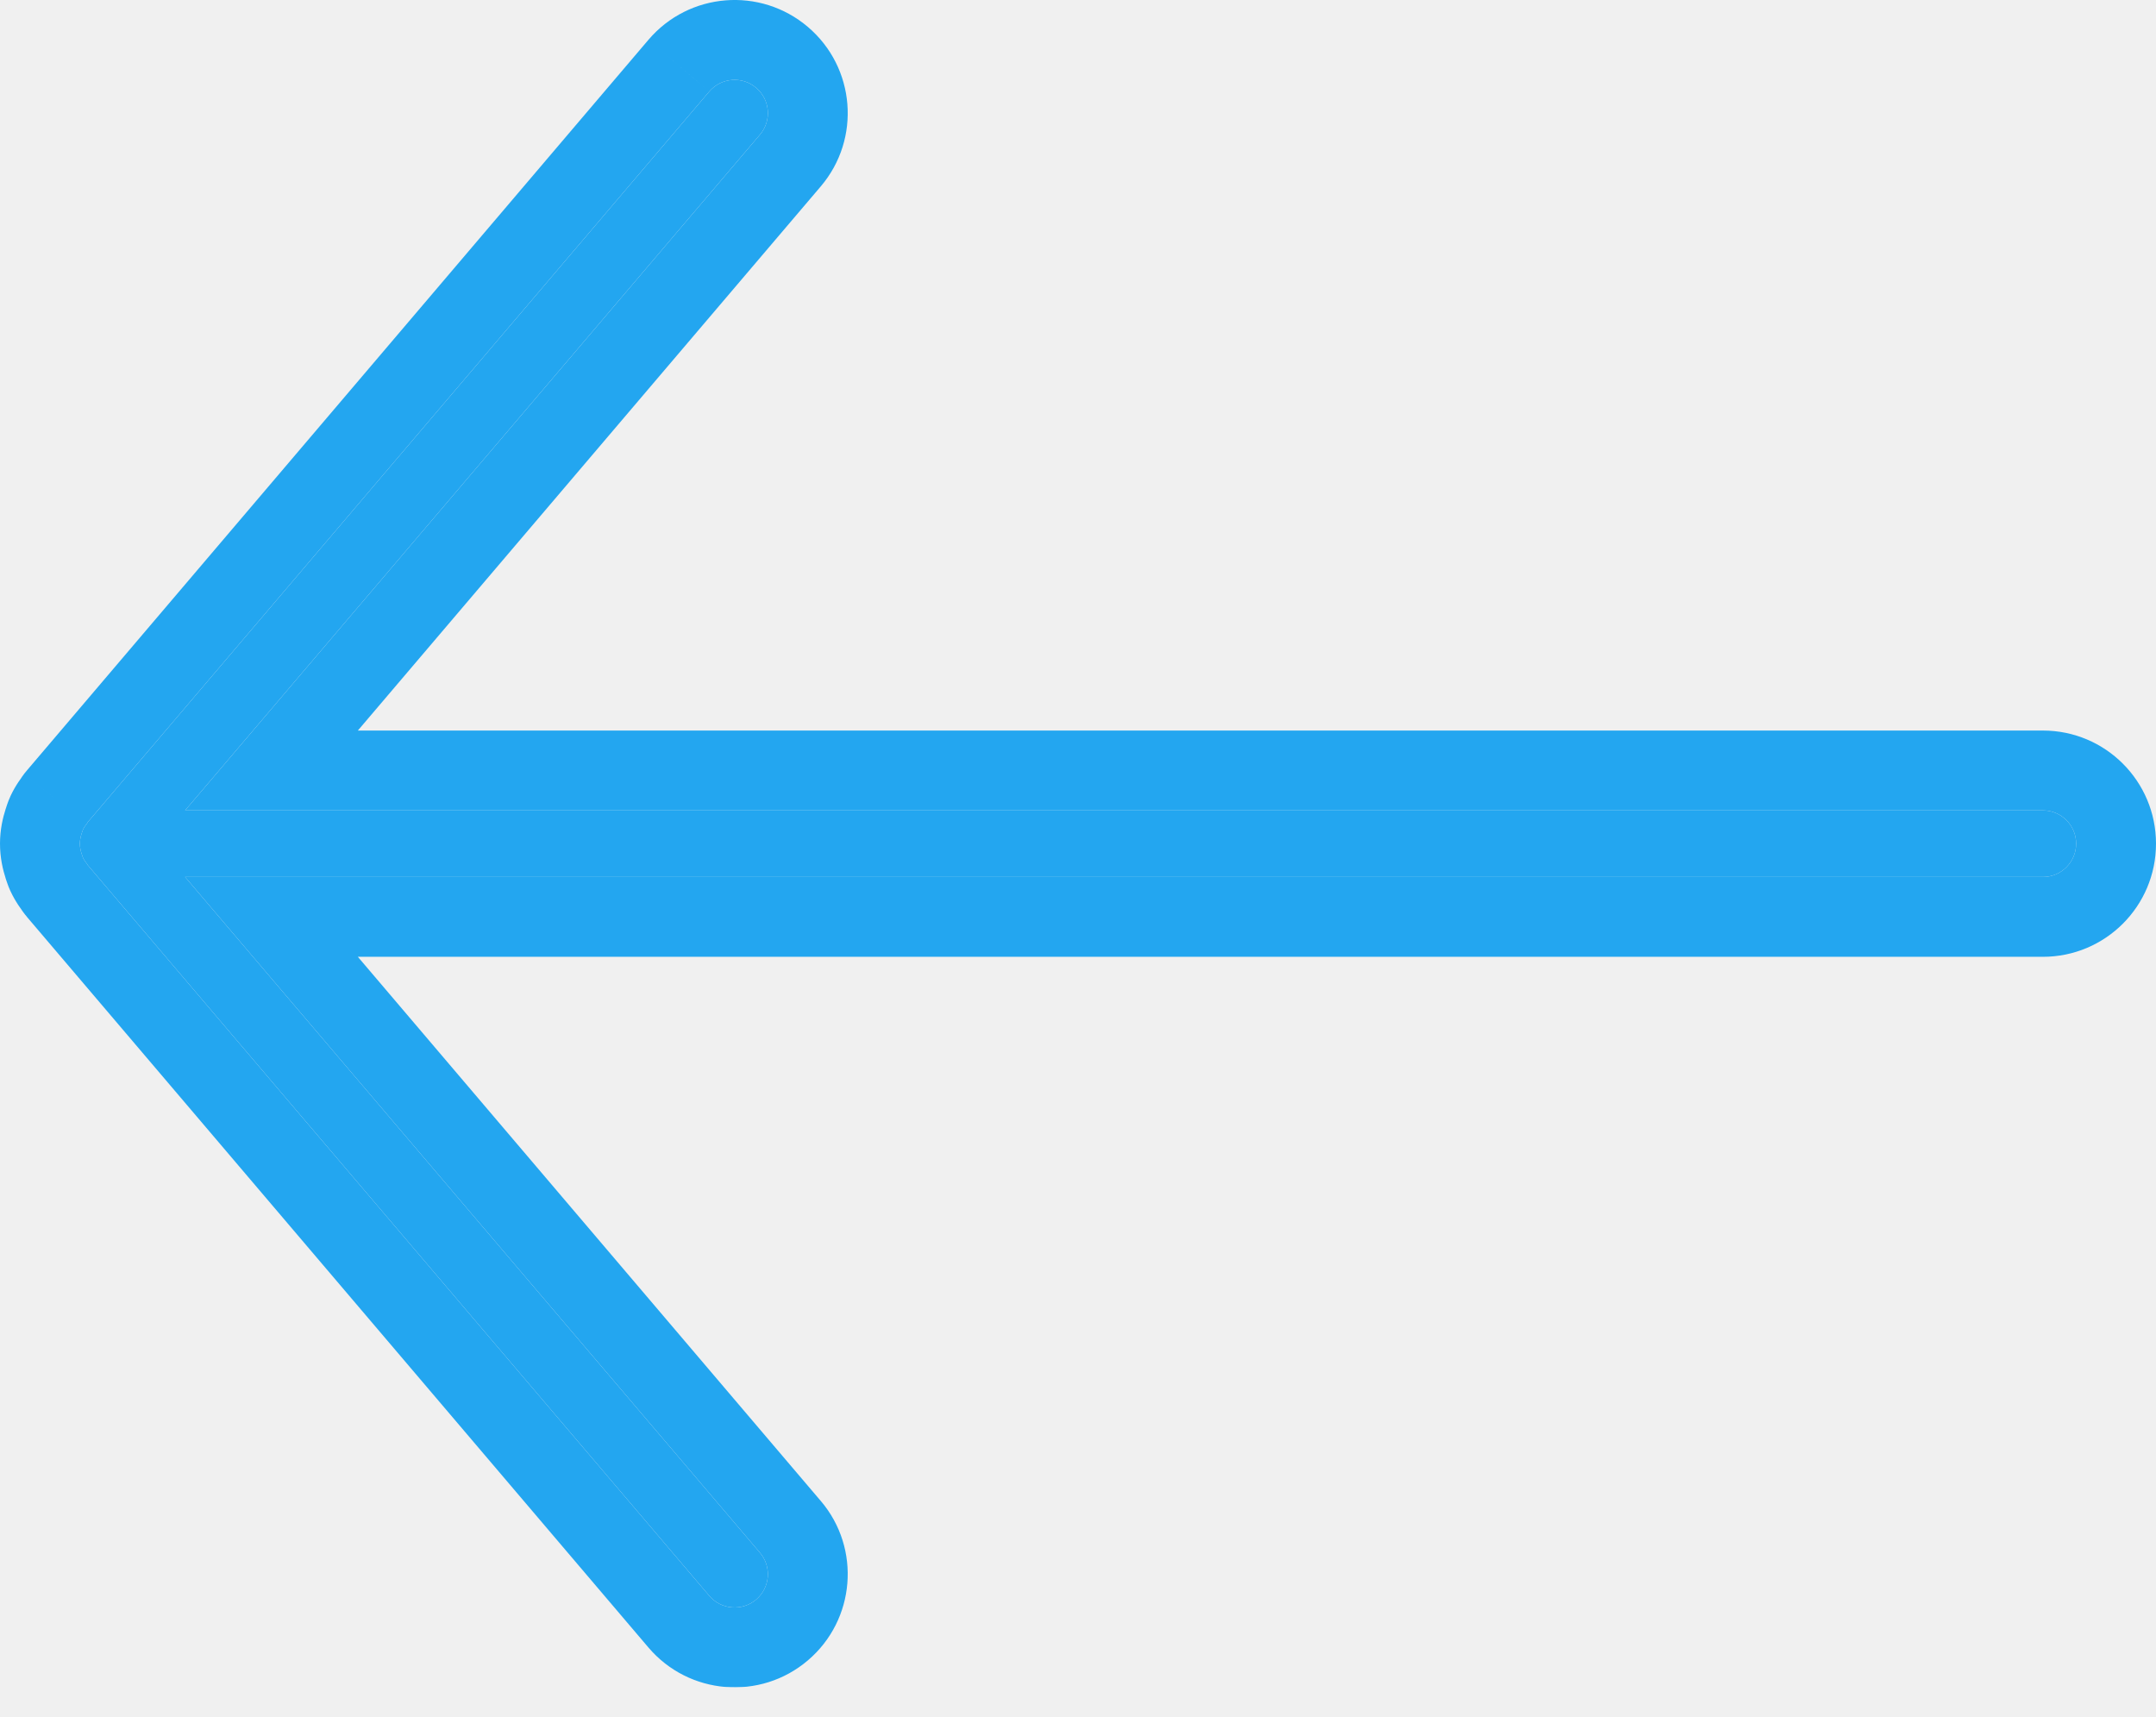
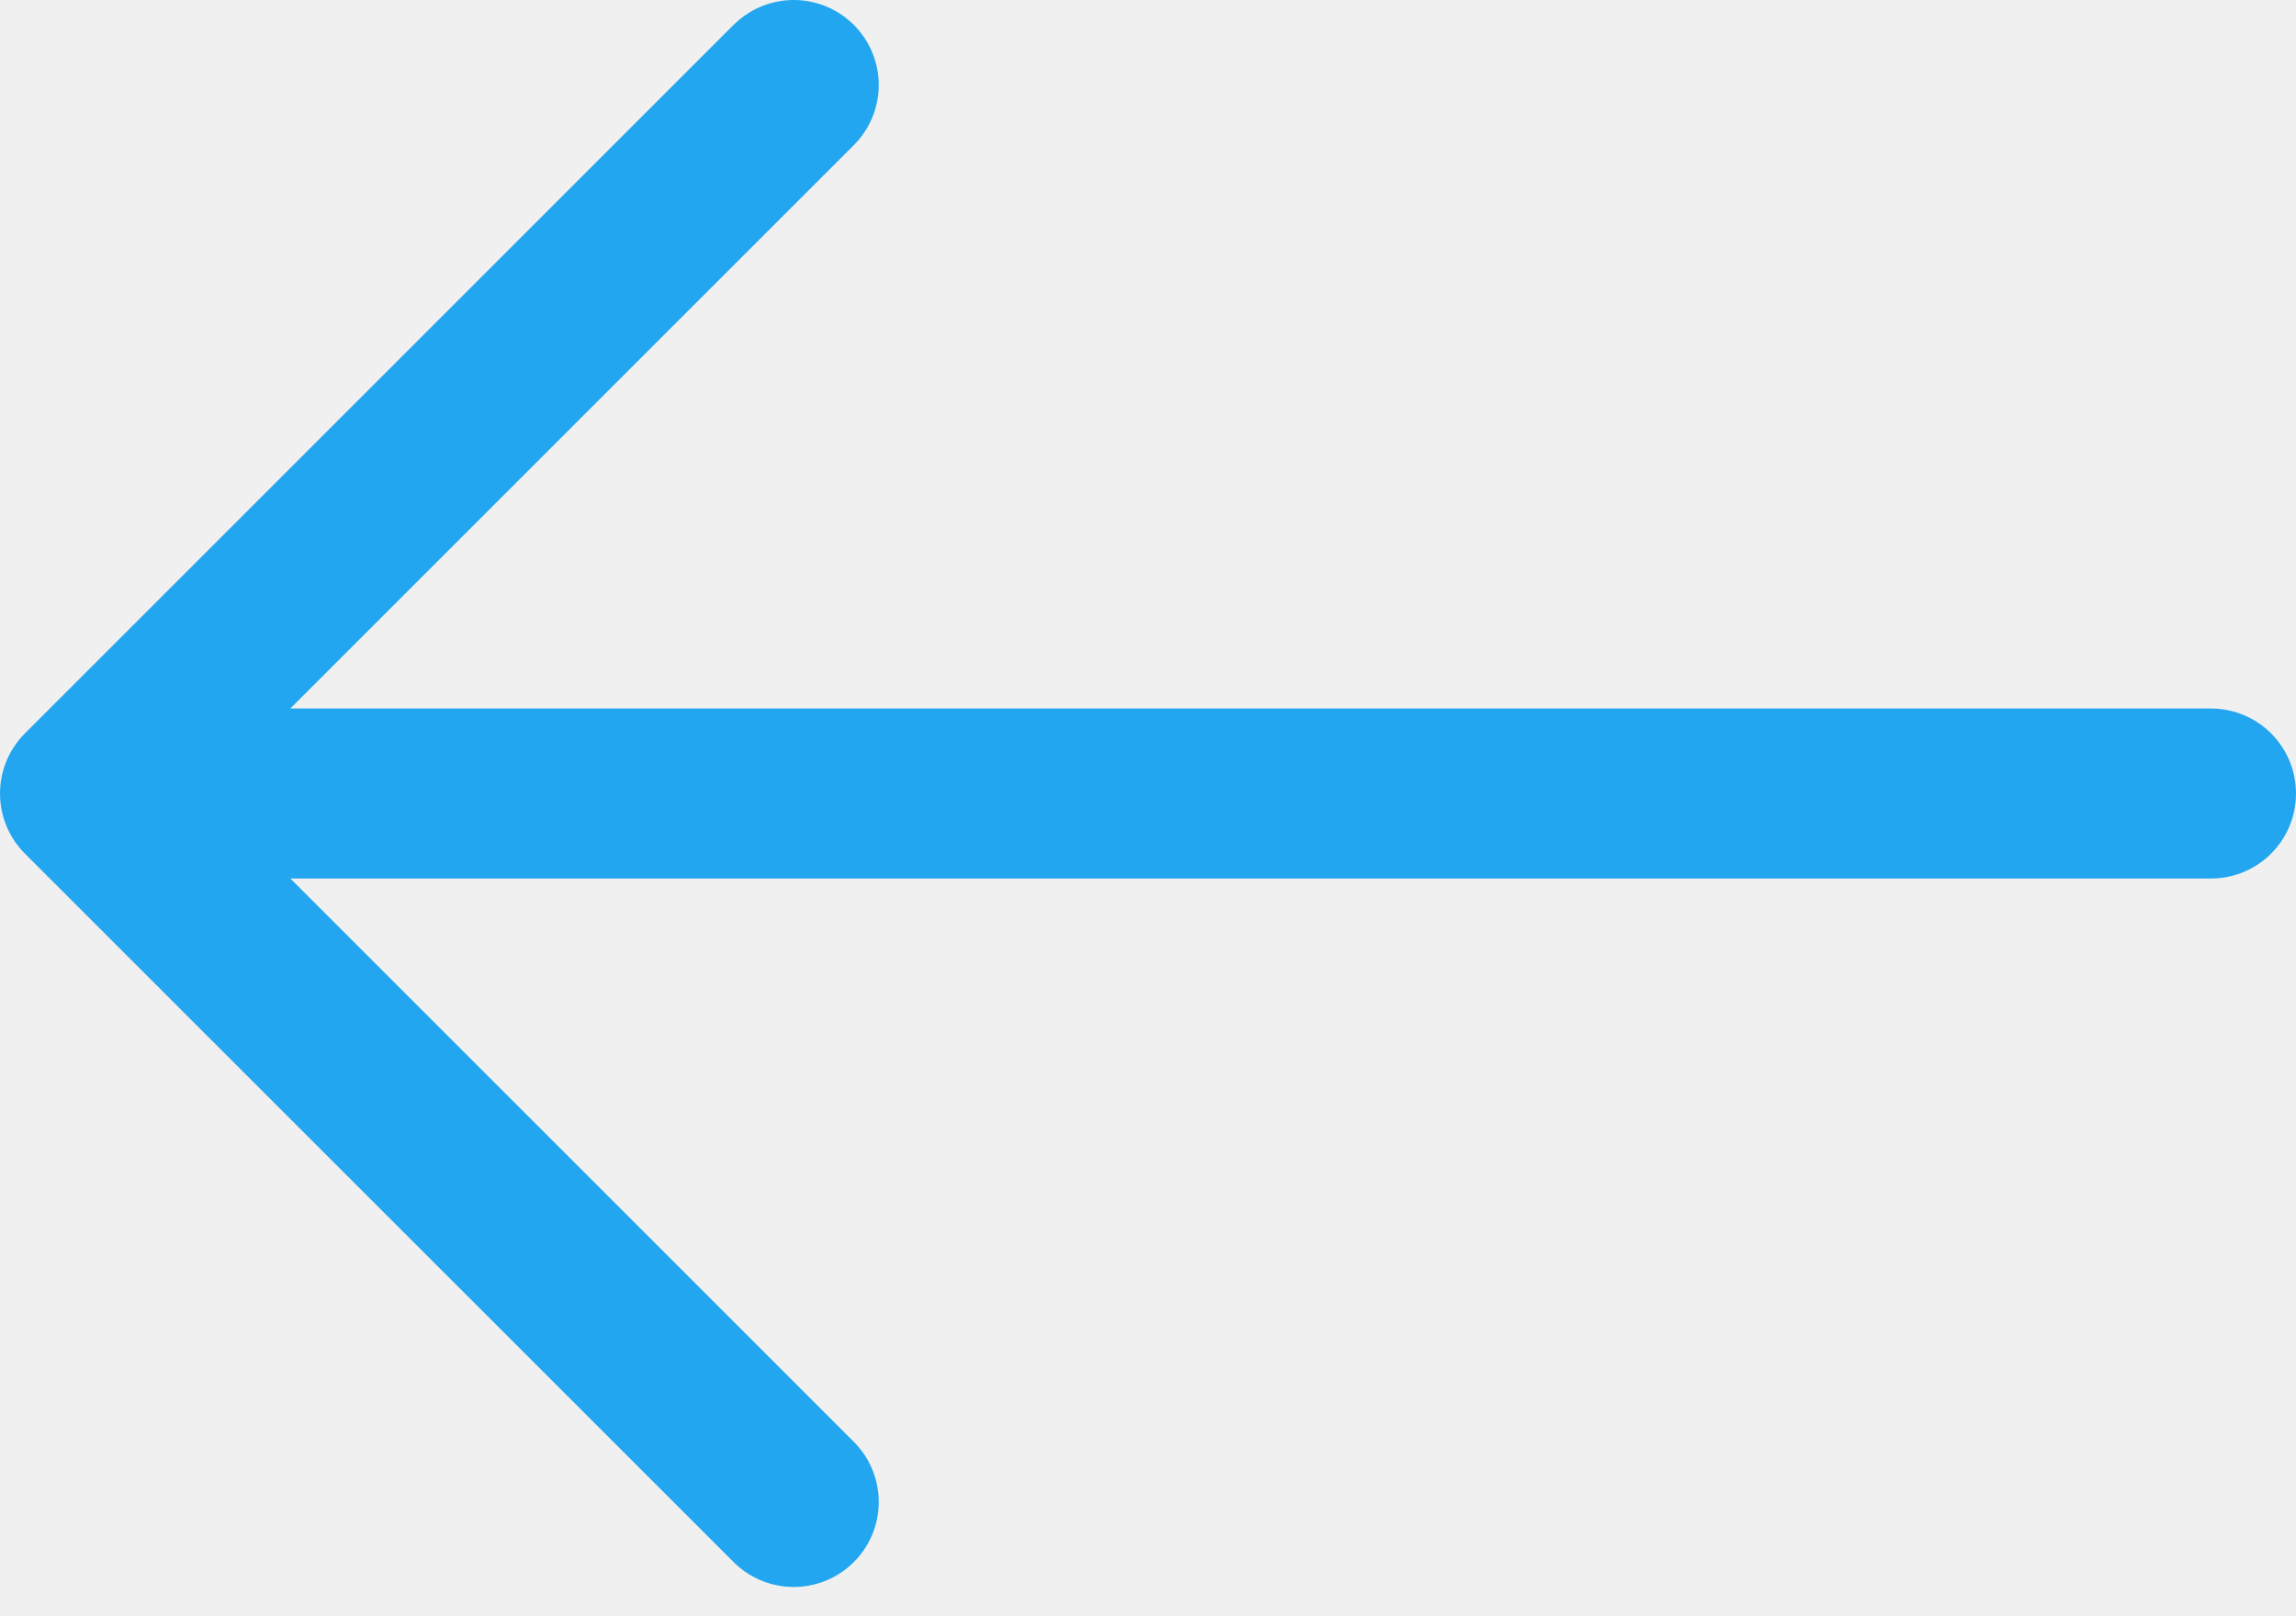
- <svg xmlns="http://www.w3.org/2000/svg" width="54" height="43" viewBox="0 0 54 43" fill="none">
-   <mask id="path-1-outside-1_1381_284" maskUnits="userSpaceOnUse" x="0" y="-0.737" width="54" height="43" fill="black">
-     <rect fill="white" y="-0.737" width="54" height="43" />
-     <path d="M18.939 40.064C19.289 39.766 19.332 39.24 19.034 38.89L4.636 21.965L51.167 21.965C51.627 21.965 52 21.592 52 21.131C52 20.671 51.627 20.298 51.167 20.298L4.636 20.298L19.034 3.373C19.332 3.023 19.29 2.497 18.939 2.199C18.588 1.9 18.063 1.943 17.764 2.293L2.198 20.592C2.191 20.601 2.188 20.613 2.181 20.622C2.142 20.672 2.104 20.723 2.077 20.782C2.07 20.796 2.068 20.811 2.062 20.826C2.055 20.844 2.05 20.861 2.044 20.879C2.018 20.961 2 21.046 2 21.131C2 21.216 2.018 21.301 2.044 21.384C2.05 21.402 2.055 21.419 2.062 21.436C2.068 21.451 2.071 21.466 2.077 21.48C2.104 21.539 2.142 21.59 2.181 21.64C2.188 21.65 2.191 21.661 2.199 21.67L17.764 39.969C18.063 40.32 18.588 40.362 18.939 40.064Z" />
-   </mask>
-   <path d="M18.939 40.064C19.289 39.766 19.332 39.24 19.034 38.89L4.636 21.965L51.167 21.965C51.627 21.965 52 21.592 52 21.131C52 20.671 51.627 20.298 51.167 20.298L4.636 20.298L19.034 3.373C19.332 3.023 19.29 2.497 18.939 2.199C18.588 1.9 18.063 1.943 17.764 2.293L2.198 20.592C2.191 20.601 2.188 20.613 2.181 20.622C2.142 20.672 2.104 20.723 2.077 20.782C2.07 20.796 2.068 20.811 2.062 20.826C2.055 20.844 2.05 20.861 2.044 20.879C2.018 20.961 2 21.046 2 21.131C2 21.216 2.018 21.301 2.044 21.384C2.05 21.402 2.055 21.419 2.062 21.436C2.068 21.451 2.071 21.466 2.077 21.48C2.104 21.539 2.142 21.59 2.181 21.64C2.188 21.65 2.191 21.661 2.199 21.67L17.764 39.969C18.063 40.32 18.588 40.362 18.939 40.064Z" fill="#23A6F0" />
-   <path d="M18.939 40.064L20.235 41.587L20.236 41.586L18.939 40.064ZM19.034 38.89L17.511 40.186L17.511 40.186L19.034 38.89ZM4.636 21.965V19.965H0.309L3.113 23.261L4.636 21.965ZM4.636 20.298L3.113 19.002L0.309 22.298H4.636V20.298ZM19.034 3.373L17.511 2.077L17.511 2.077L19.034 3.373ZM18.939 2.199L17.643 3.722L17.644 3.723L18.939 2.199ZM17.764 2.293L16.242 0.996L16.241 0.997L17.764 2.293ZM2.198 20.592L3.703 21.909L3.713 21.898L3.722 21.888L2.198 20.592ZM2.181 20.622L0.628 19.361L0.615 19.377L0.602 19.394L2.181 20.622ZM2.077 20.782L0.261 19.943L0.261 19.944L2.077 20.782ZM2.062 20.826L3.915 21.578L3.922 21.561L3.929 21.544L2.062 20.826ZM2.044 20.879L3.948 21.492L3.951 21.483L3.953 21.475L2.044 20.879ZM2.044 21.384L3.953 20.788L3.951 20.779L3.948 20.771L2.044 21.384ZM2.062 21.436L3.929 20.718L3.918 20.691L3.907 20.663L2.062 21.436ZM2.077 21.48L0.261 22.318L0.262 22.319L2.077 21.48ZM2.181 21.64L3.77 20.425L3.765 20.419L3.76 20.412L2.181 21.64ZM2.199 21.67L3.722 20.374L3.713 20.364L3.704 20.353L2.199 21.67ZM17.764 39.969L16.241 41.265L16.241 41.265L17.764 39.969ZM20.236 41.586C21.423 40.575 21.574 38.788 20.557 37.593L17.511 40.186C17.09 39.692 17.155 38.957 17.642 38.542L20.236 41.586ZM20.557 37.594L6.159 20.669L3.113 23.261L17.511 40.186L20.557 37.594ZM4.636 23.965L51.167 23.965V19.965L4.636 19.965V23.965ZM51.167 23.965C52.732 23.965 54 22.697 54 21.131H50C50 20.487 50.523 19.965 51.167 19.965V23.965ZM54 21.131C54 19.566 52.732 18.298 51.167 18.298V22.298C50.523 22.298 50 21.775 50 21.131H54ZM51.167 18.298L4.636 18.298V22.298L51.167 22.298V18.298ZM6.159 21.594L20.557 4.669L17.511 2.077L3.113 19.002L6.159 21.594ZM20.557 4.669C21.57 3.479 21.429 1.69 20.234 0.674L17.644 3.723C17.151 3.304 17.094 2.567 17.511 2.077L20.557 4.669ZM20.235 0.675C19.042 -0.34 17.255 -0.193 16.242 0.996L19.287 3.59C18.87 4.079 18.135 4.14 17.643 3.722L20.235 0.675ZM16.241 0.997L0.675 19.296L3.722 21.888L19.288 3.589L16.241 0.997ZM0.693 19.275C0.581 19.402 0.507 19.52 0.462 19.597C0.44 19.636 0.423 19.669 0.411 19.691C0.401 19.712 0.392 19.729 0.391 19.731C0.387 19.739 0.393 19.728 0.398 19.717C0.404 19.705 0.417 19.68 0.434 19.649C0.467 19.589 0.53 19.482 0.628 19.361L3.733 21.883C3.784 21.82 3.826 21.76 3.859 21.709C3.892 21.659 3.918 21.614 3.937 21.581C3.955 21.547 3.969 21.52 3.977 21.504C3.981 21.496 3.984 21.49 3.985 21.487C3.986 21.485 3.987 21.483 3.987 21.483C3.988 21.482 3.987 21.482 3.987 21.483C3.987 21.483 3.985 21.487 3.983 21.492C3.98 21.497 3.976 21.506 3.971 21.515C3.961 21.534 3.945 21.565 3.924 21.601C3.903 21.638 3.875 21.684 3.839 21.736C3.803 21.788 3.758 21.847 3.703 21.909L0.693 19.275ZM0.602 19.394C0.556 19.453 0.392 19.659 0.261 19.943L3.892 21.621C3.851 21.711 3.809 21.776 3.785 21.813C3.763 21.846 3.747 21.866 3.759 21.85L0.602 19.394ZM0.261 19.944C0.222 20.028 0.195 20.102 0.177 20.155C0.16 20.206 0.148 20.247 0.145 20.259C0.144 20.263 0.143 20.266 0.143 20.267C0.142 20.268 0.142 20.267 0.143 20.266C0.143 20.264 0.146 20.255 0.149 20.243C0.157 20.219 0.172 20.169 0.196 20.108L3.929 21.544C3.955 21.475 3.973 21.419 3.982 21.387C3.987 21.371 3.991 21.358 3.992 21.352C3.993 21.35 3.994 21.347 3.994 21.347C3.994 21.346 3.994 21.347 3.993 21.349C3.992 21.353 3.983 21.387 3.968 21.431C3.952 21.477 3.928 21.543 3.893 21.62L0.261 19.944ZM0.209 20.073C0.182 20.141 0.162 20.198 0.151 20.233C0.145 20.251 0.141 20.265 0.138 20.273C0.137 20.276 0.136 20.28 0.136 20.281C0.135 20.283 0.135 20.283 0.135 20.282L3.953 21.475C3.955 21.47 3.956 21.465 3.957 21.463C3.958 21.459 3.958 21.459 3.959 21.458C3.959 21.457 3.957 21.462 3.955 21.471C3.949 21.489 3.936 21.528 3.915 21.578L0.209 20.073ZM0.141 20.265C0.074 20.473 -3.8147e-06 20.773 -3.8147e-06 21.131H4C4 21.32 3.962 21.45 3.948 21.492L0.141 20.265ZM-3.8147e-06 21.131C-3.8147e-06 21.49 0.074 21.79 0.141 21.997L3.948 20.771C3.962 20.813 4 20.943 4 21.131H-3.8147e-06ZM0.135 21.981C0.135 21.98 0.135 21.98 0.136 21.982C0.136 21.983 0.138 21.987 0.139 21.991C0.141 21.999 0.146 22.015 0.152 22.034C0.165 22.072 0.186 22.135 0.218 22.21L3.907 20.663C3.931 20.721 3.946 20.767 3.953 20.787C3.955 20.793 3.956 20.797 3.957 20.799C3.958 20.801 3.958 20.802 3.958 20.803C3.958 20.803 3.958 20.803 3.958 20.803C3.958 20.803 3.958 20.804 3.958 20.804C3.958 20.804 3.958 20.804 3.958 20.803C3.958 20.803 3.958 20.803 3.958 20.803C3.958 20.802 3.958 20.801 3.957 20.8C3.956 20.797 3.955 20.793 3.953 20.788L0.135 21.981ZM0.196 22.154C0.176 22.103 0.163 22.063 0.157 22.044C0.154 22.035 0.152 22.028 0.152 22.027C0.15 22.022 0.154 22.033 0.155 22.036C0.158 22.049 0.17 22.086 0.186 22.131C0.202 22.179 0.227 22.244 0.261 22.318L3.893 20.642C3.924 20.71 3.946 20.767 3.96 20.807C3.974 20.846 3.982 20.875 3.984 20.88C3.984 20.882 3.985 20.883 3.985 20.883C3.984 20.881 3.985 20.883 3.984 20.881C3.984 20.881 3.984 20.88 3.983 20.878C3.982 20.874 3.979 20.863 3.975 20.85C3.967 20.824 3.951 20.777 3.929 20.718L0.196 22.154ZM0.262 22.319C0.393 22.603 0.556 22.809 0.602 22.868L3.76 20.412C3.747 20.396 3.763 20.416 3.786 20.449C3.81 20.486 3.851 20.551 3.893 20.641L0.262 22.319ZM0.592 22.855C0.512 22.75 0.459 22.659 0.43 22.606C0.416 22.579 0.405 22.558 0.4 22.548C0.397 22.542 0.391 22.53 0.396 22.541C0.399 22.545 0.407 22.563 0.419 22.584C0.43 22.607 0.448 22.64 0.471 22.678C0.516 22.755 0.588 22.866 0.694 22.987L3.704 20.353C3.806 20.47 3.875 20.576 3.917 20.648C3.938 20.684 3.955 20.714 3.965 20.734C3.975 20.753 3.982 20.768 3.983 20.77C3.984 20.771 3.984 20.772 3.984 20.771C3.984 20.771 3.983 20.77 3.983 20.769C3.982 20.767 3.979 20.762 3.976 20.755C3.969 20.742 3.957 20.719 3.941 20.689C3.91 20.631 3.854 20.535 3.77 20.425L0.592 22.855ZM0.675 22.966L16.241 41.265L19.288 38.673L3.722 20.374L0.675 22.966ZM16.241 41.265C17.254 42.456 19.042 42.603 20.235 41.587L17.643 38.541C18.135 38.122 18.871 38.184 19.288 38.673L16.241 41.265Z" fill="#23A6F0" mask="url(#path-1-outside-1_1381_284)" />
+ <svg xmlns="http://www.w3.org/2000/svg" width="54" height="38" viewBox="0 0 54 38" fill="none">
+   <path d="M18.667 35.333L2 18.667L18.667 2M2 18.667H52H2Z" stroke="#23A6F0" stroke-width="4" stroke-linecap="round" stroke-linejoin="round" />
</svg>
